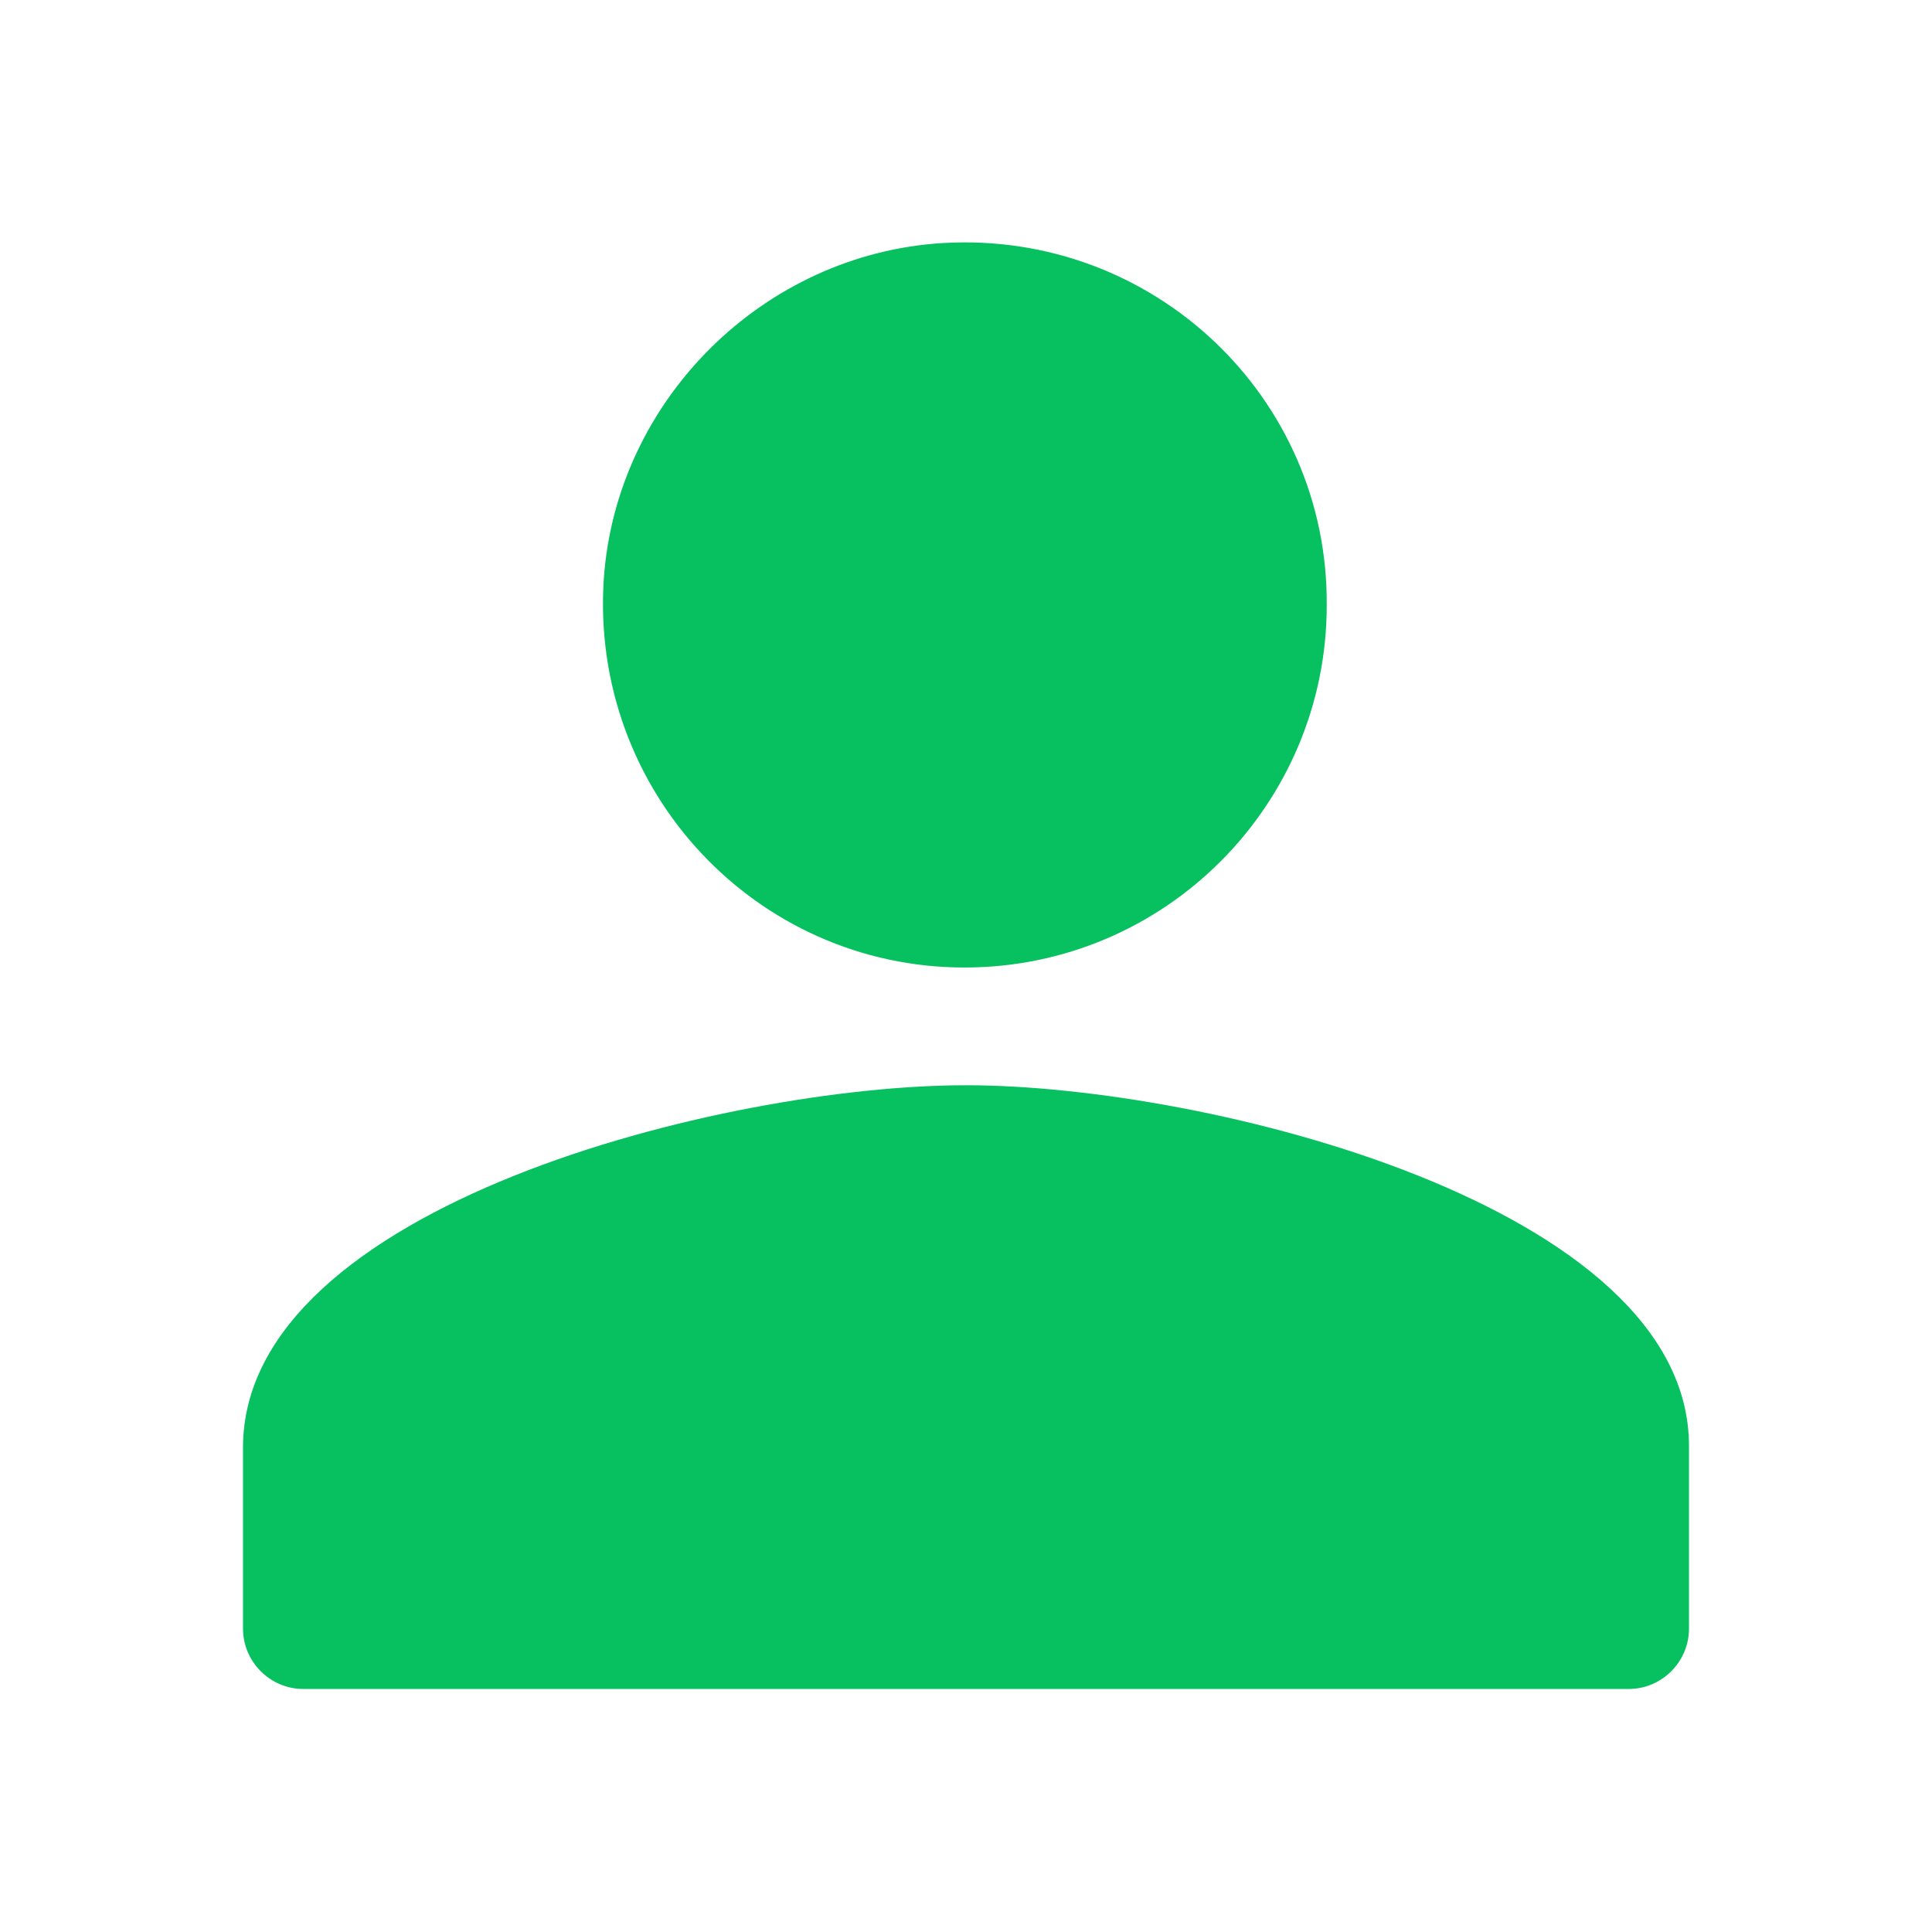
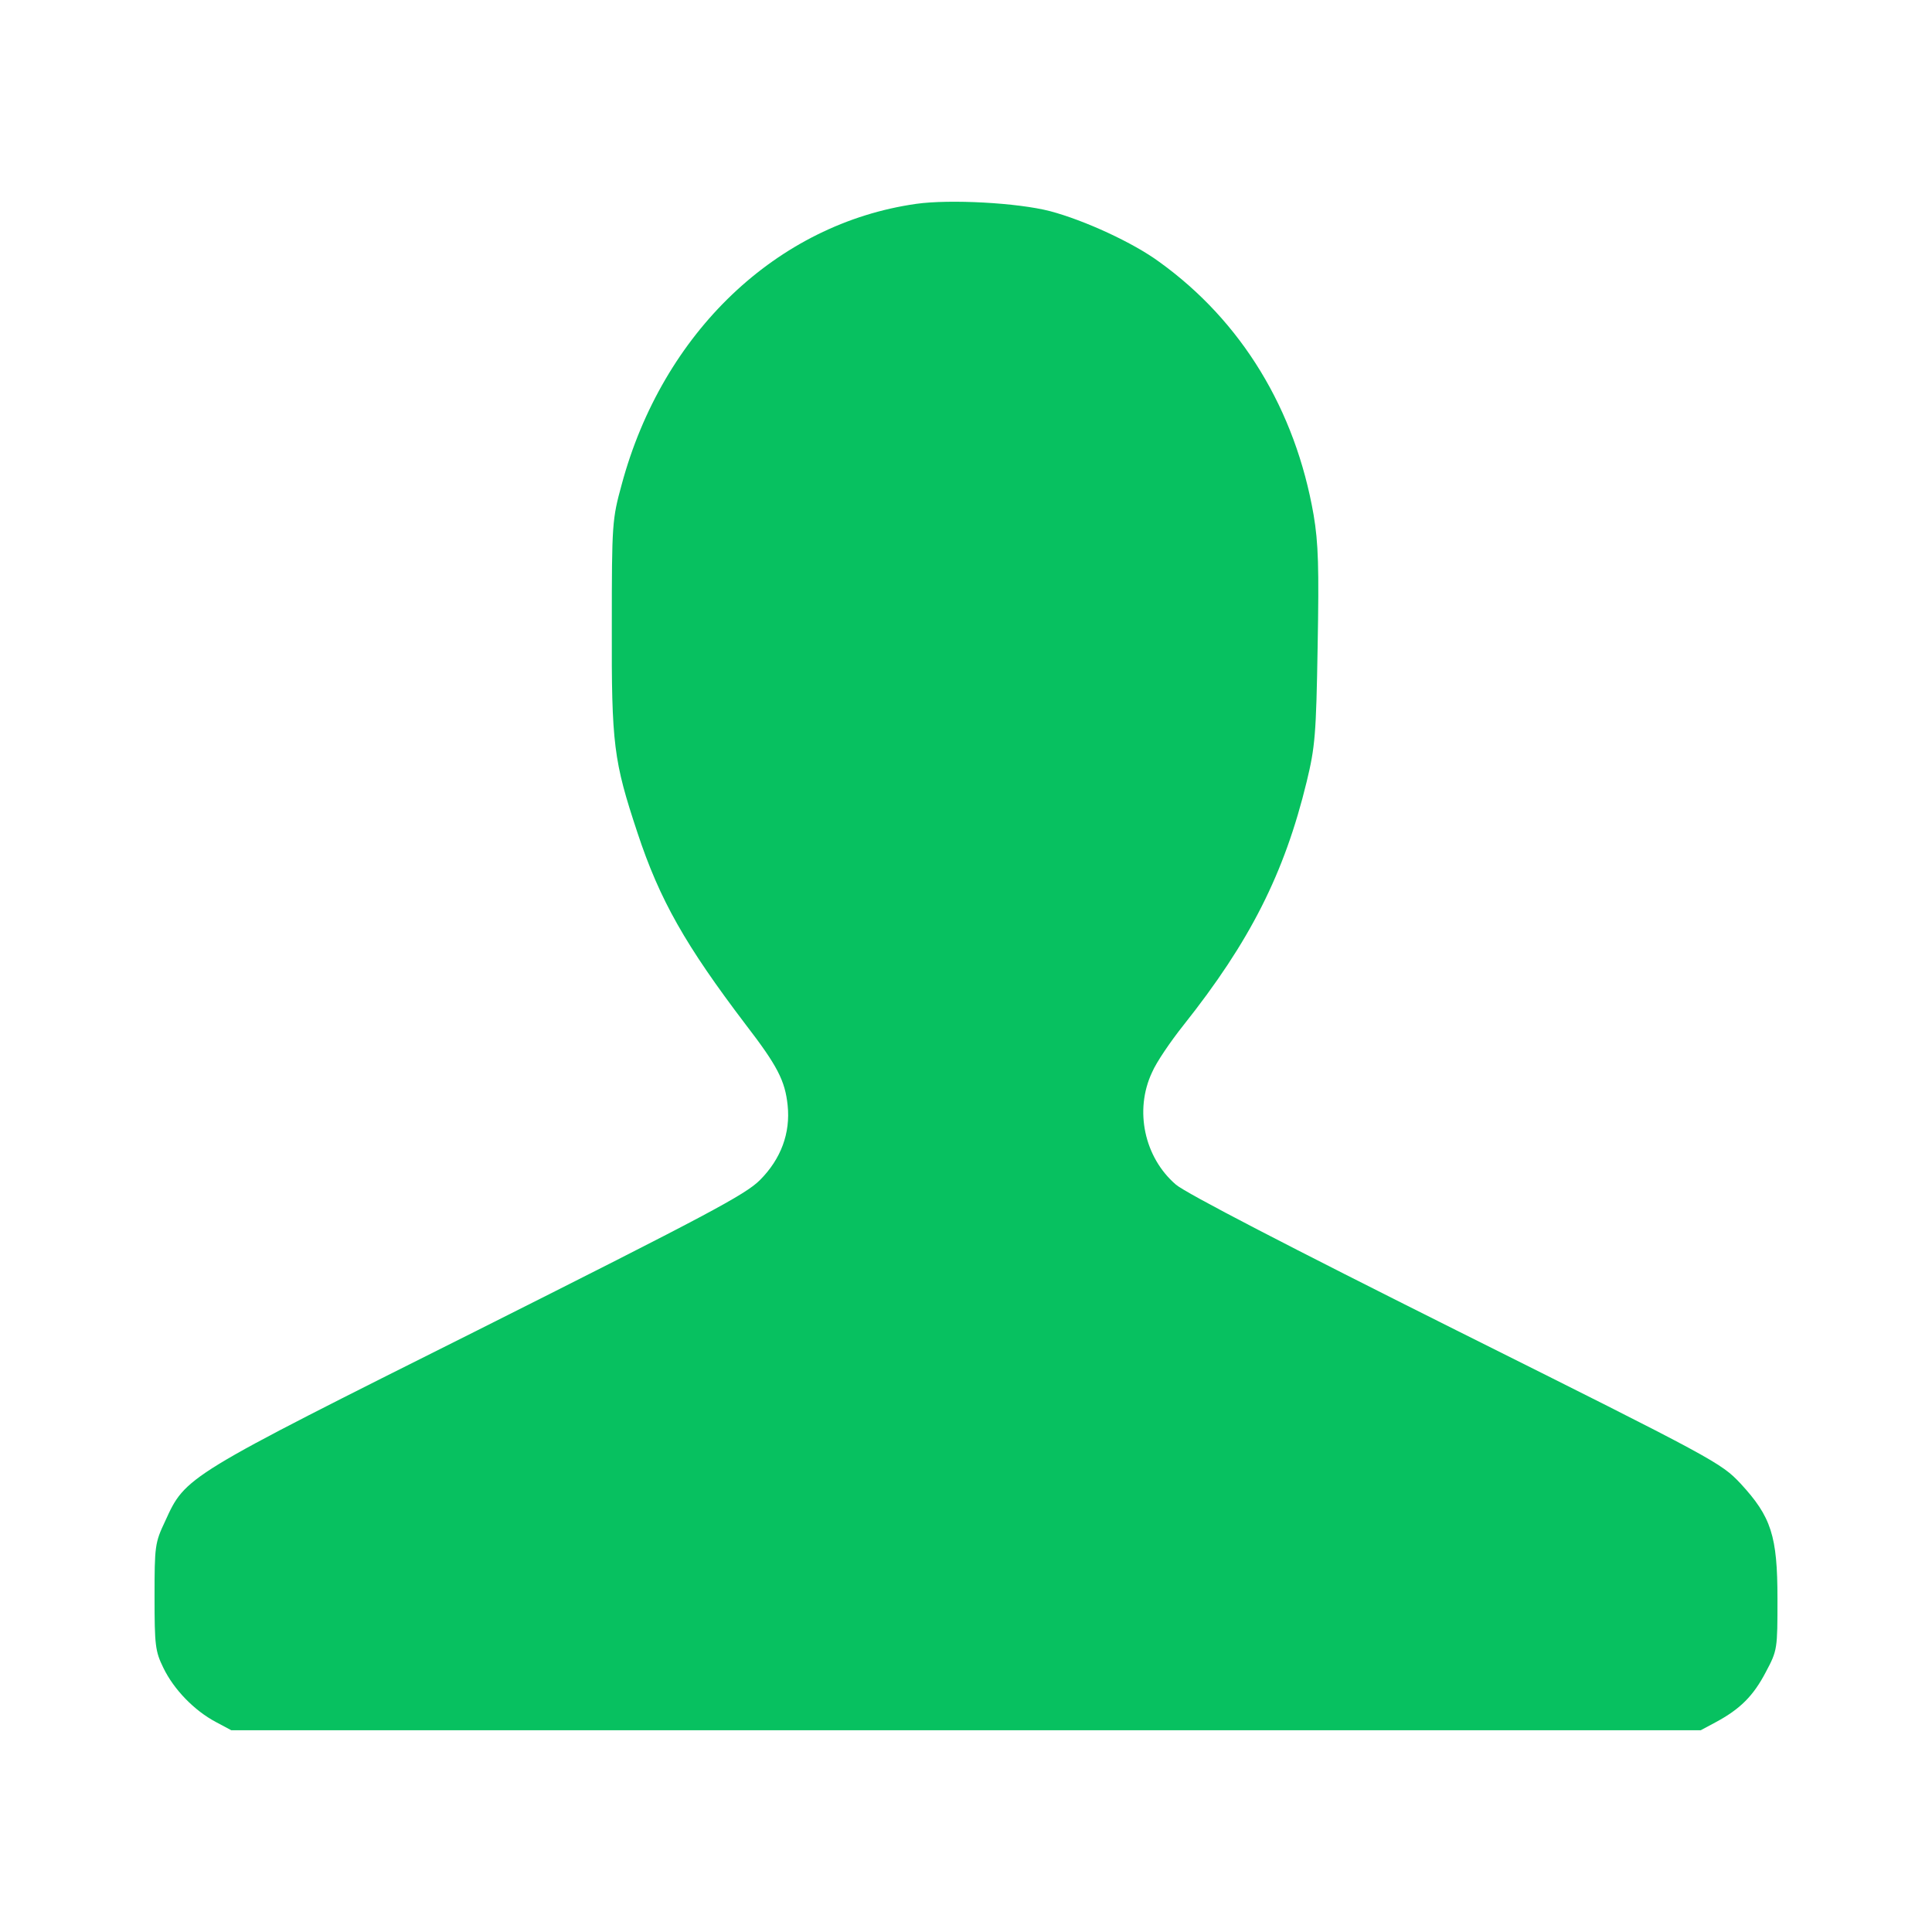
- <svg xmlns="http://www.w3.org/2000/svg" t="1766461129416" class="icon" viewBox="0 0 1024 1024" version="1.1" p-id="4703" width="200" height="200">
-   <path d="M500 128.8c-95.2 5.6-173.6 83.2-180 178.4-7.2 112 80.8 205.6 191.2 205.6 106.4 0 192-86.4 192-192 0.8-110.4-92-198.4-203.2-192zM512 575.2c-128 0-383.2 64-383.2 192v96c0 17.6 14.4 32 32 32h702.4c17.6 0 32-14.4 32-32V766.4c0-127.2-255.2-191.2-383.2-191.2z" p-id="4704" fill="#07c160" />
+ <svg xmlns="http://www.w3.org/2000/svg" width="500" height="500" preserveAspectRatio="xMidYMid meet" version="1.0">
+   <g>
+     <path fill="#07c160" id="svg_2" d="m237.135,52.754c-36.041,5.108 -65.65,33.298 -76.245,72.651c-2.46,8.987 -2.554,10.027 -2.554,36.704c-0.095,30.555 0.473,34.812 6.622,53.353c5.77,17.5 12.487,29.23 28.001,49.663c8.23,10.689 10.216,14.568 10.879,20.906c0.757,7.189 -1.703,13.906 -7.189,19.392c-3.784,3.784 -13.811,9.081 -72.934,38.785c-75.961,38.028 -75.678,37.839 -80.975,49.474c-2.649,5.581 -2.743,6.433 -2.743,19.582c0,12.581 0.189,14.095 2.27,18.352c2.743,5.676 8.041,11.068 13.527,14l4.068,2.176l190.14,0l190.14,0l3.878,-2.081c6.338,-3.405 9.743,-6.811 12.96,-12.96c3.027,-5.676 3.027,-5.96 3.027,-19.014c0,-16.271 -1.608,-21.19 -9.554,-29.798c-5.108,-5.392 -6.243,-6.054 -73.691,-39.731c-42.379,-21.19 -70.002,-35.474 -72.461,-37.65c-8.135,-7 -10.784,-19.203 -6.149,-29.041c1.135,-2.649 4.824,-8.041 8.135,-12.203c17.217,-21.663 26.109,-39.258 31.879,-63.002c2.176,-8.987 2.46,-12.203 2.838,-35.001c0.378,-20.433 0.189,-26.771 -1.041,-34.055c-4.73,-27.244 -18.636,-50.136 -39.92,-65.461c-6.811,-5.014 -19.392,-10.784 -28.285,-13.149c-8.419,-2.176 -25.92,-3.122 -34.623,-1.892z" />
+   </g>
</svg>
